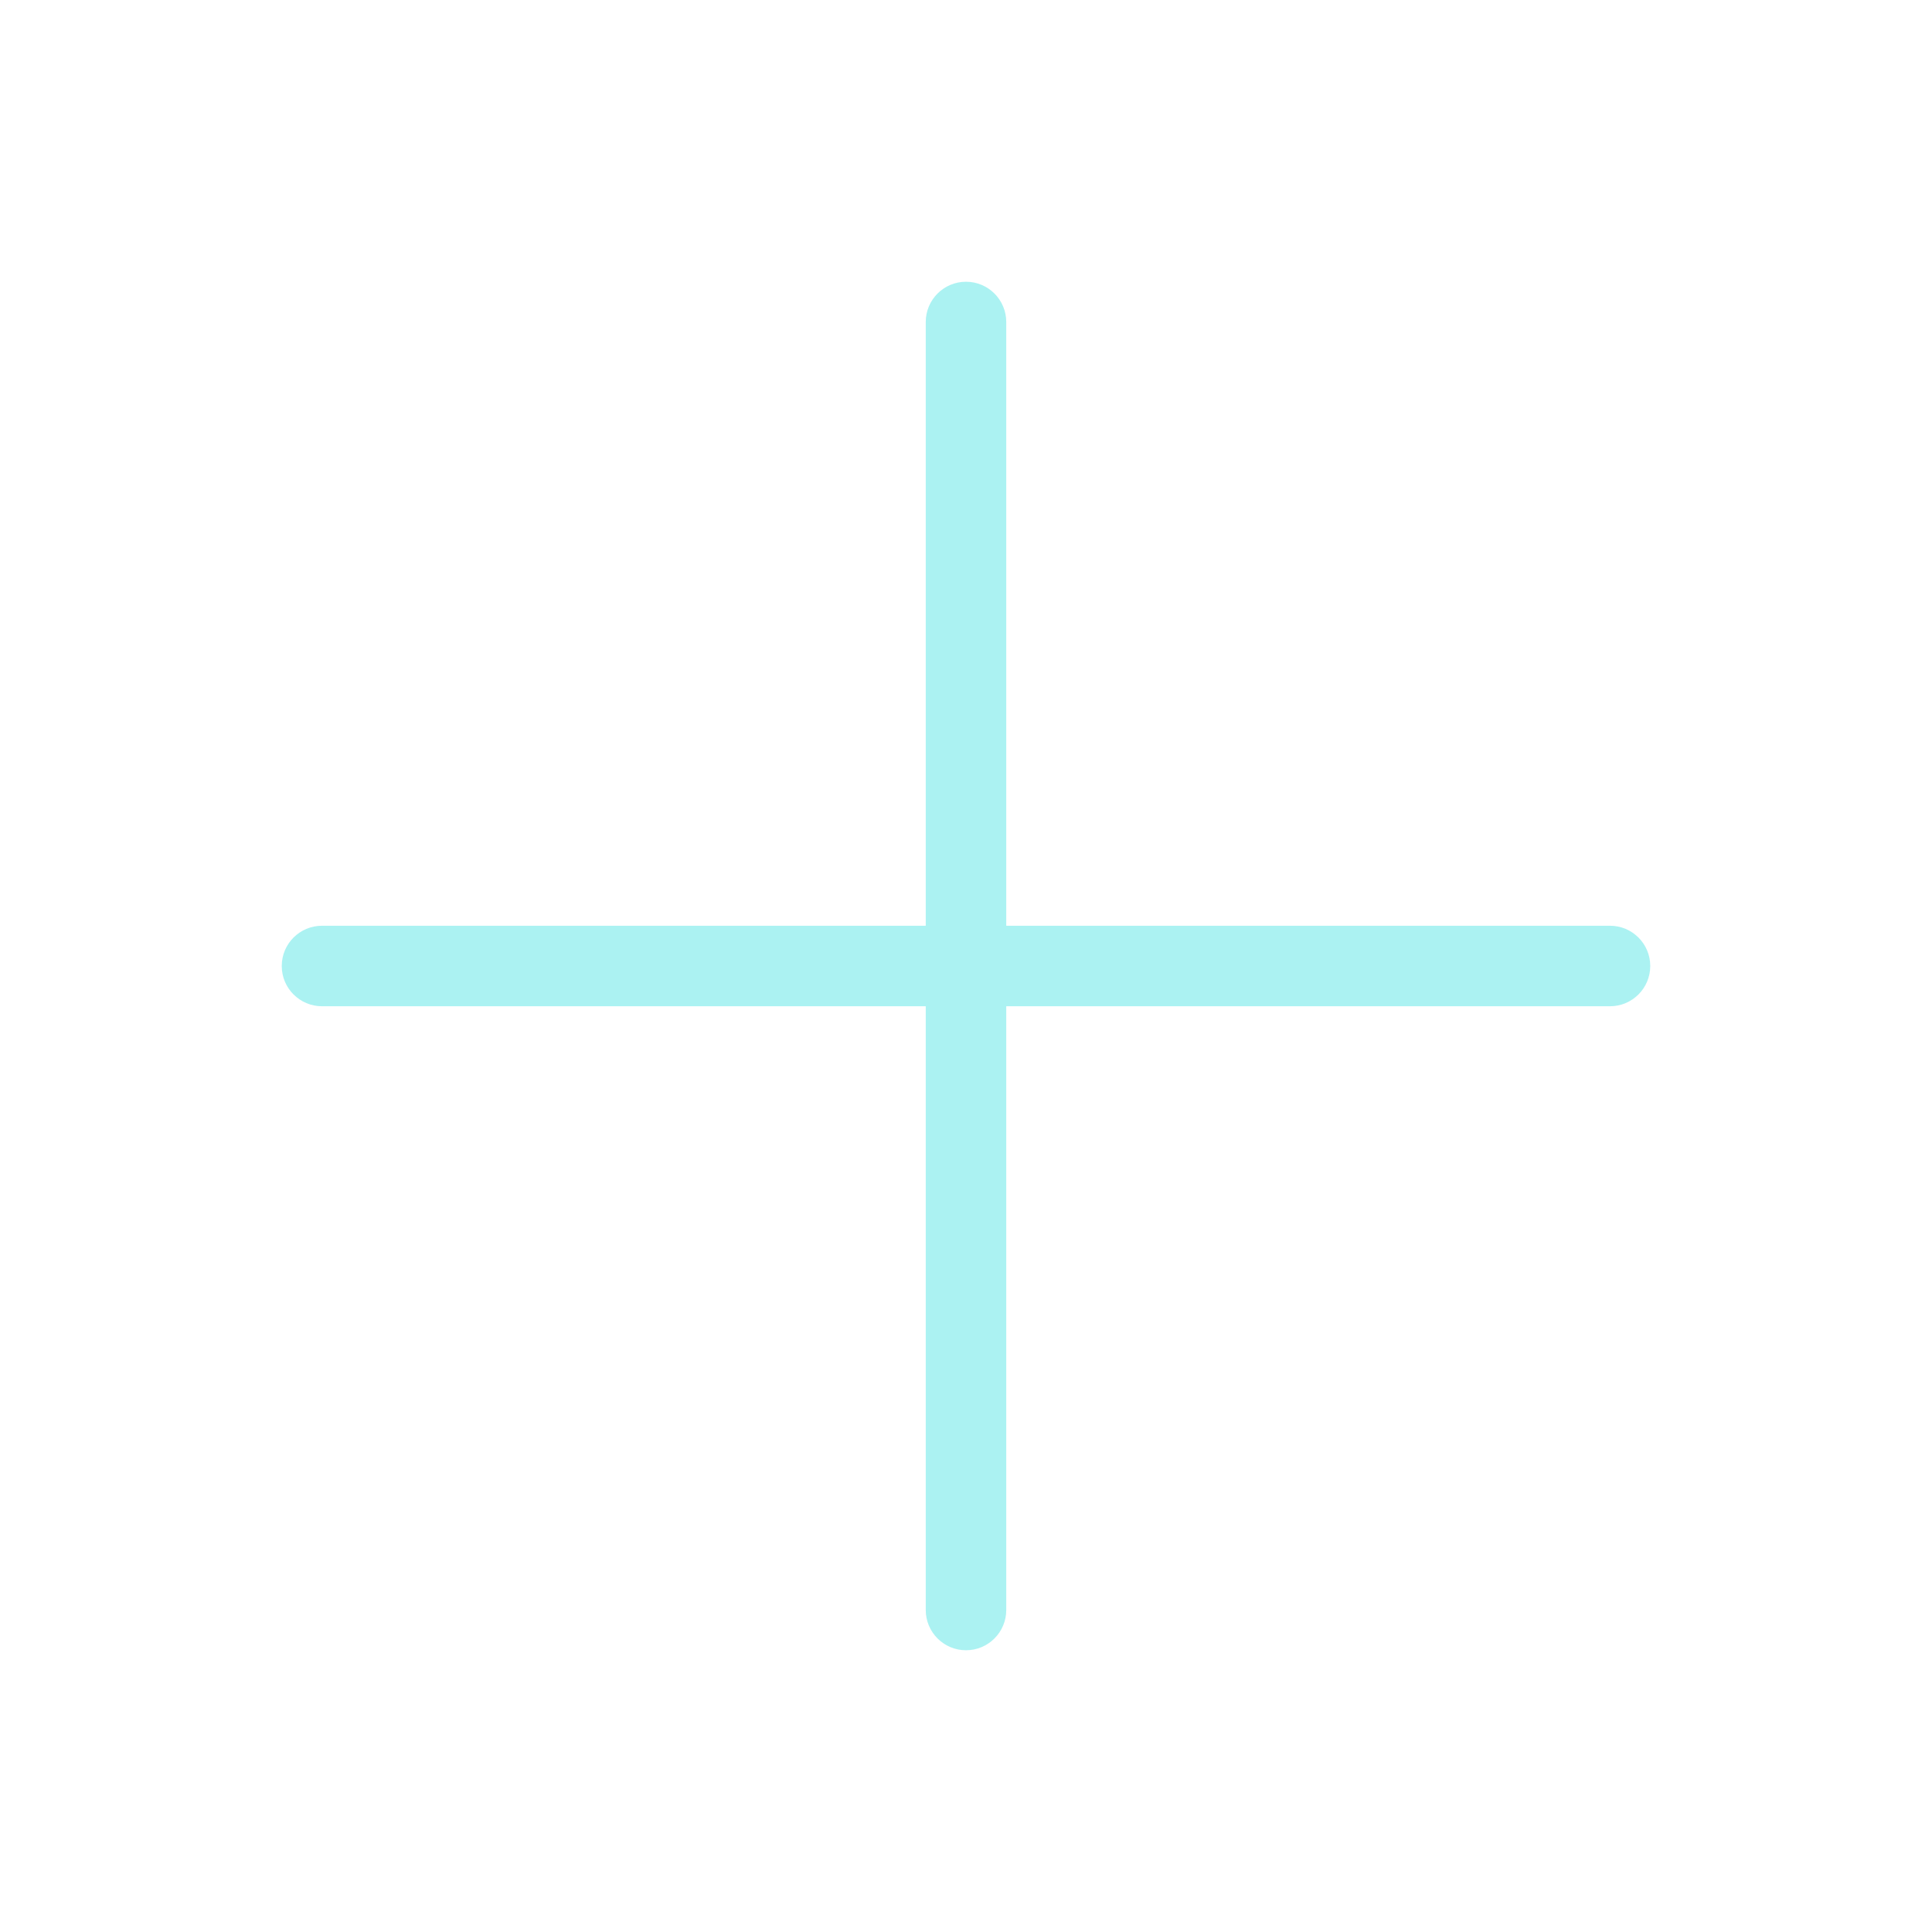
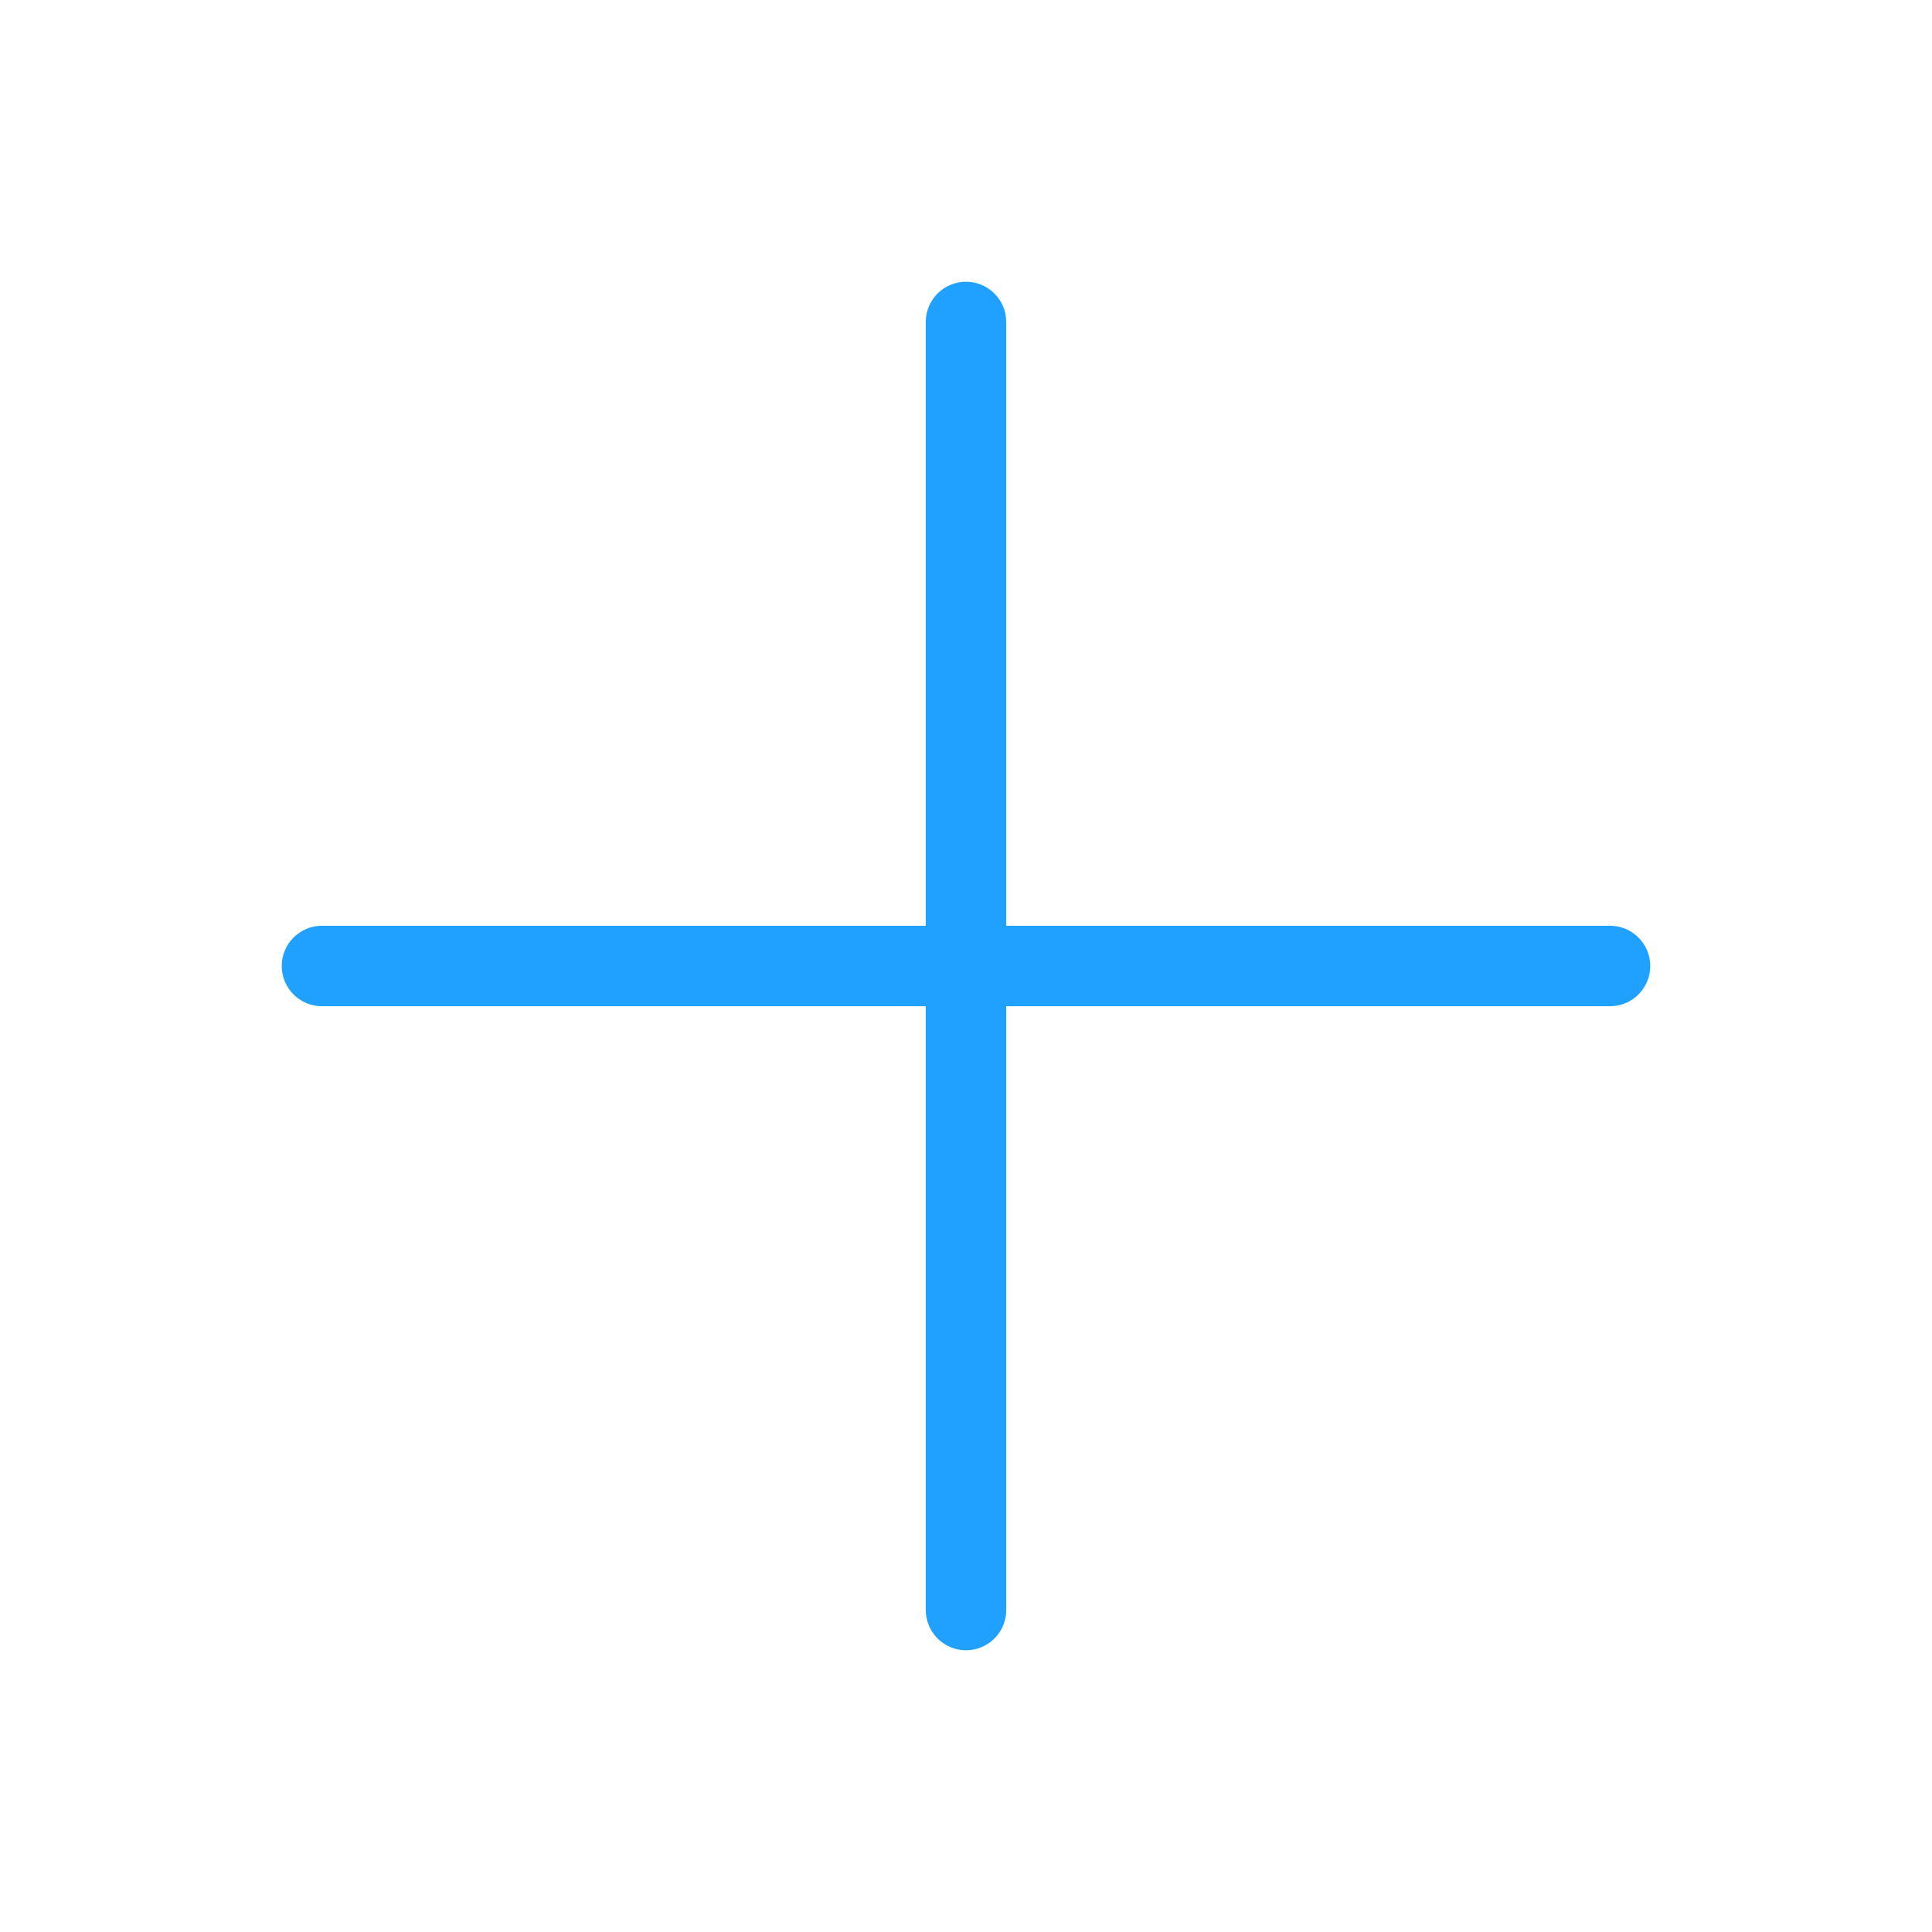
- <svg xmlns="http://www.w3.org/2000/svg" t="1485219414886" class="icon" style="" viewBox="0 0 1024 1024" version="1.1" p-id="3446" width="200" height="200">
+ <svg xmlns="http://www.w3.org/2000/svg" t="1485504331459" class="icon" style="" viewBox="0 0 1024 1024" version="1.1" p-id="3769" width="100" height="100">
  <defs>
    <style type="text/css" />
  </defs>
-   <path d="M853.333 533.333C865.115 533.333 874.667 523.782 874.667 512 874.667 500.218 865.115 490.667 853.333 490.667L170.667 490.667C158.885 490.667 149.333 500.218 149.333 512 149.333 523.782 158.885 533.333 170.667 533.333L853.333 533.333Z" p-id="3447" fill="#ABF2F2" />
-   <path d="M490.667 853.333C490.667 865.115 500.218 874.667 512 874.667 523.782 874.667 533.333 865.115 533.333 853.333L533.333 170.667C533.333 158.885 523.782 149.333 512 149.333 500.218 149.333 490.667 158.885 490.667 170.667L490.667 853.333Z" p-id="3448" fill="#ABF2F2" />
+   <path d="M853.333 533.333C865.115 533.333 874.667 523.782 874.667 512 874.667 500.218 865.115 490.667 853.333 490.667L170.667 490.667C158.885 490.667 149.333 500.218 149.333 512 149.333 523.782 158.885 533.333 170.667 533.333L853.333 533.333Z" p-id="3770" fill="#20a0ff" />
+   <path d="M490.667 853.333C490.667 865.115 500.218 874.667 512 874.667 523.782 874.667 533.333 865.115 533.333 853.333L533.333 170.667C533.333 158.885 523.782 149.333 512 149.333 500.218 149.333 490.667 158.885 490.667 170.667L490.667 853.333Z" p-id="3771" fill="#20a0ff" />
</svg>
